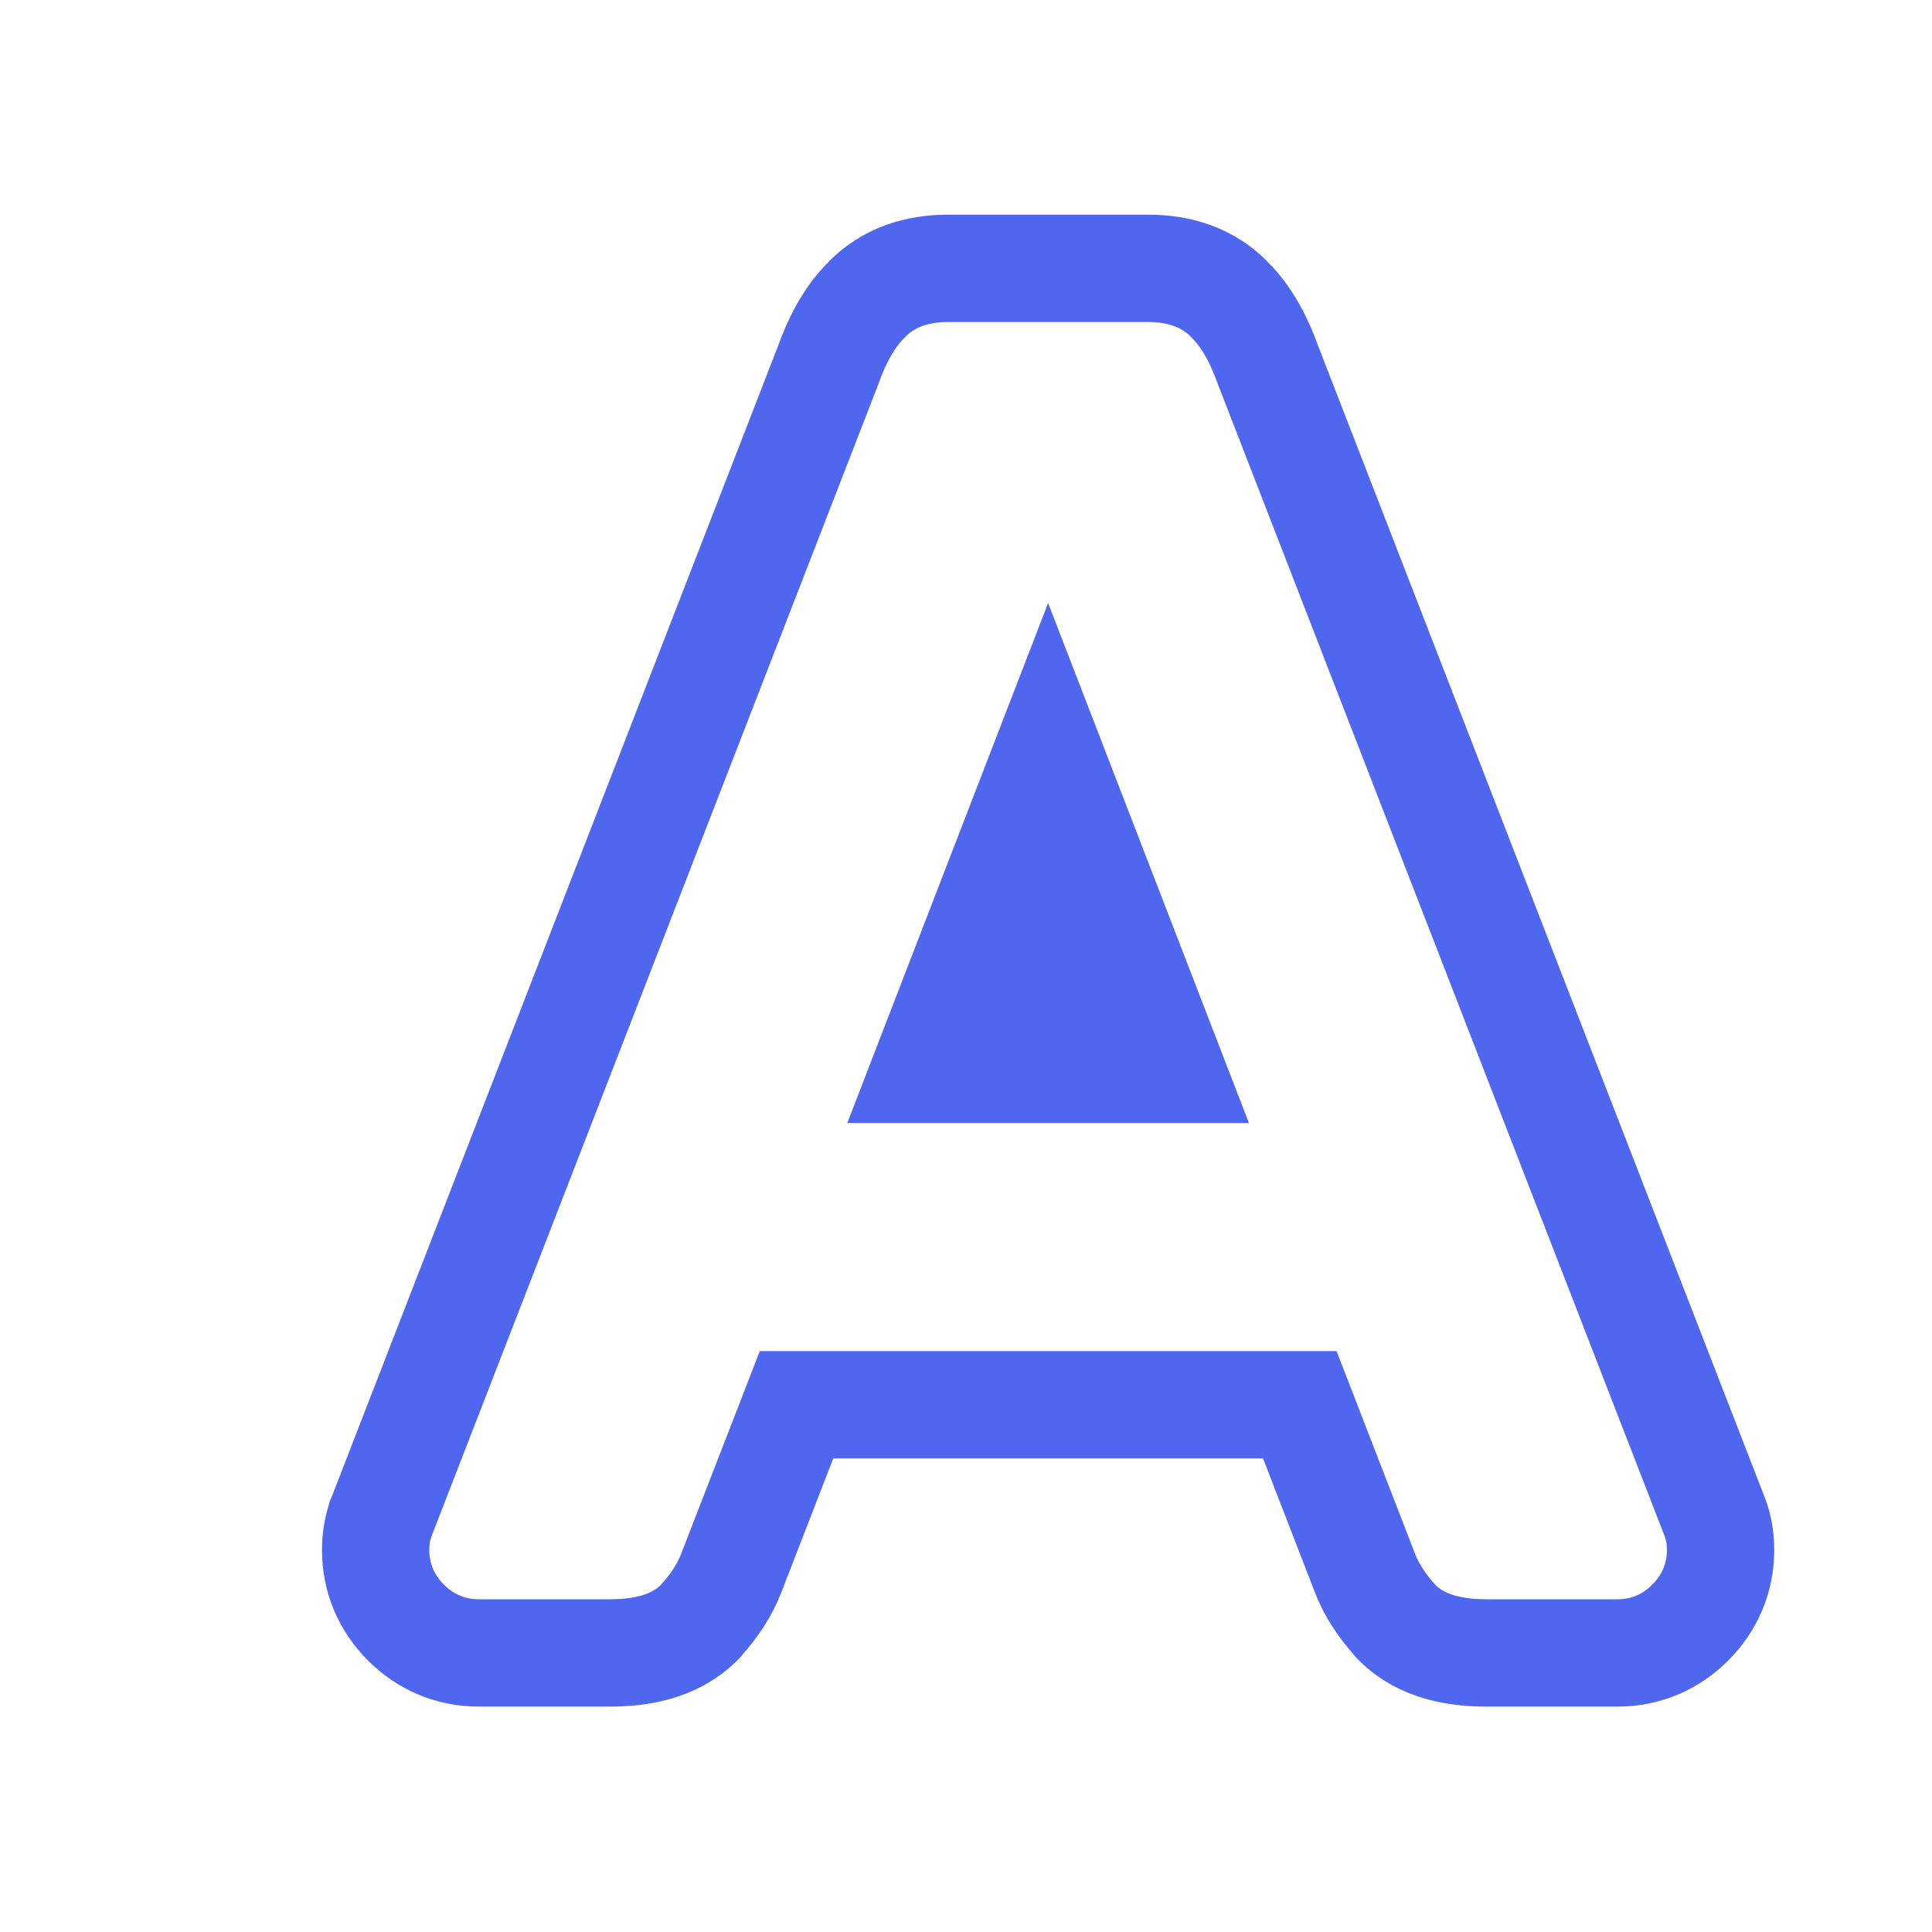
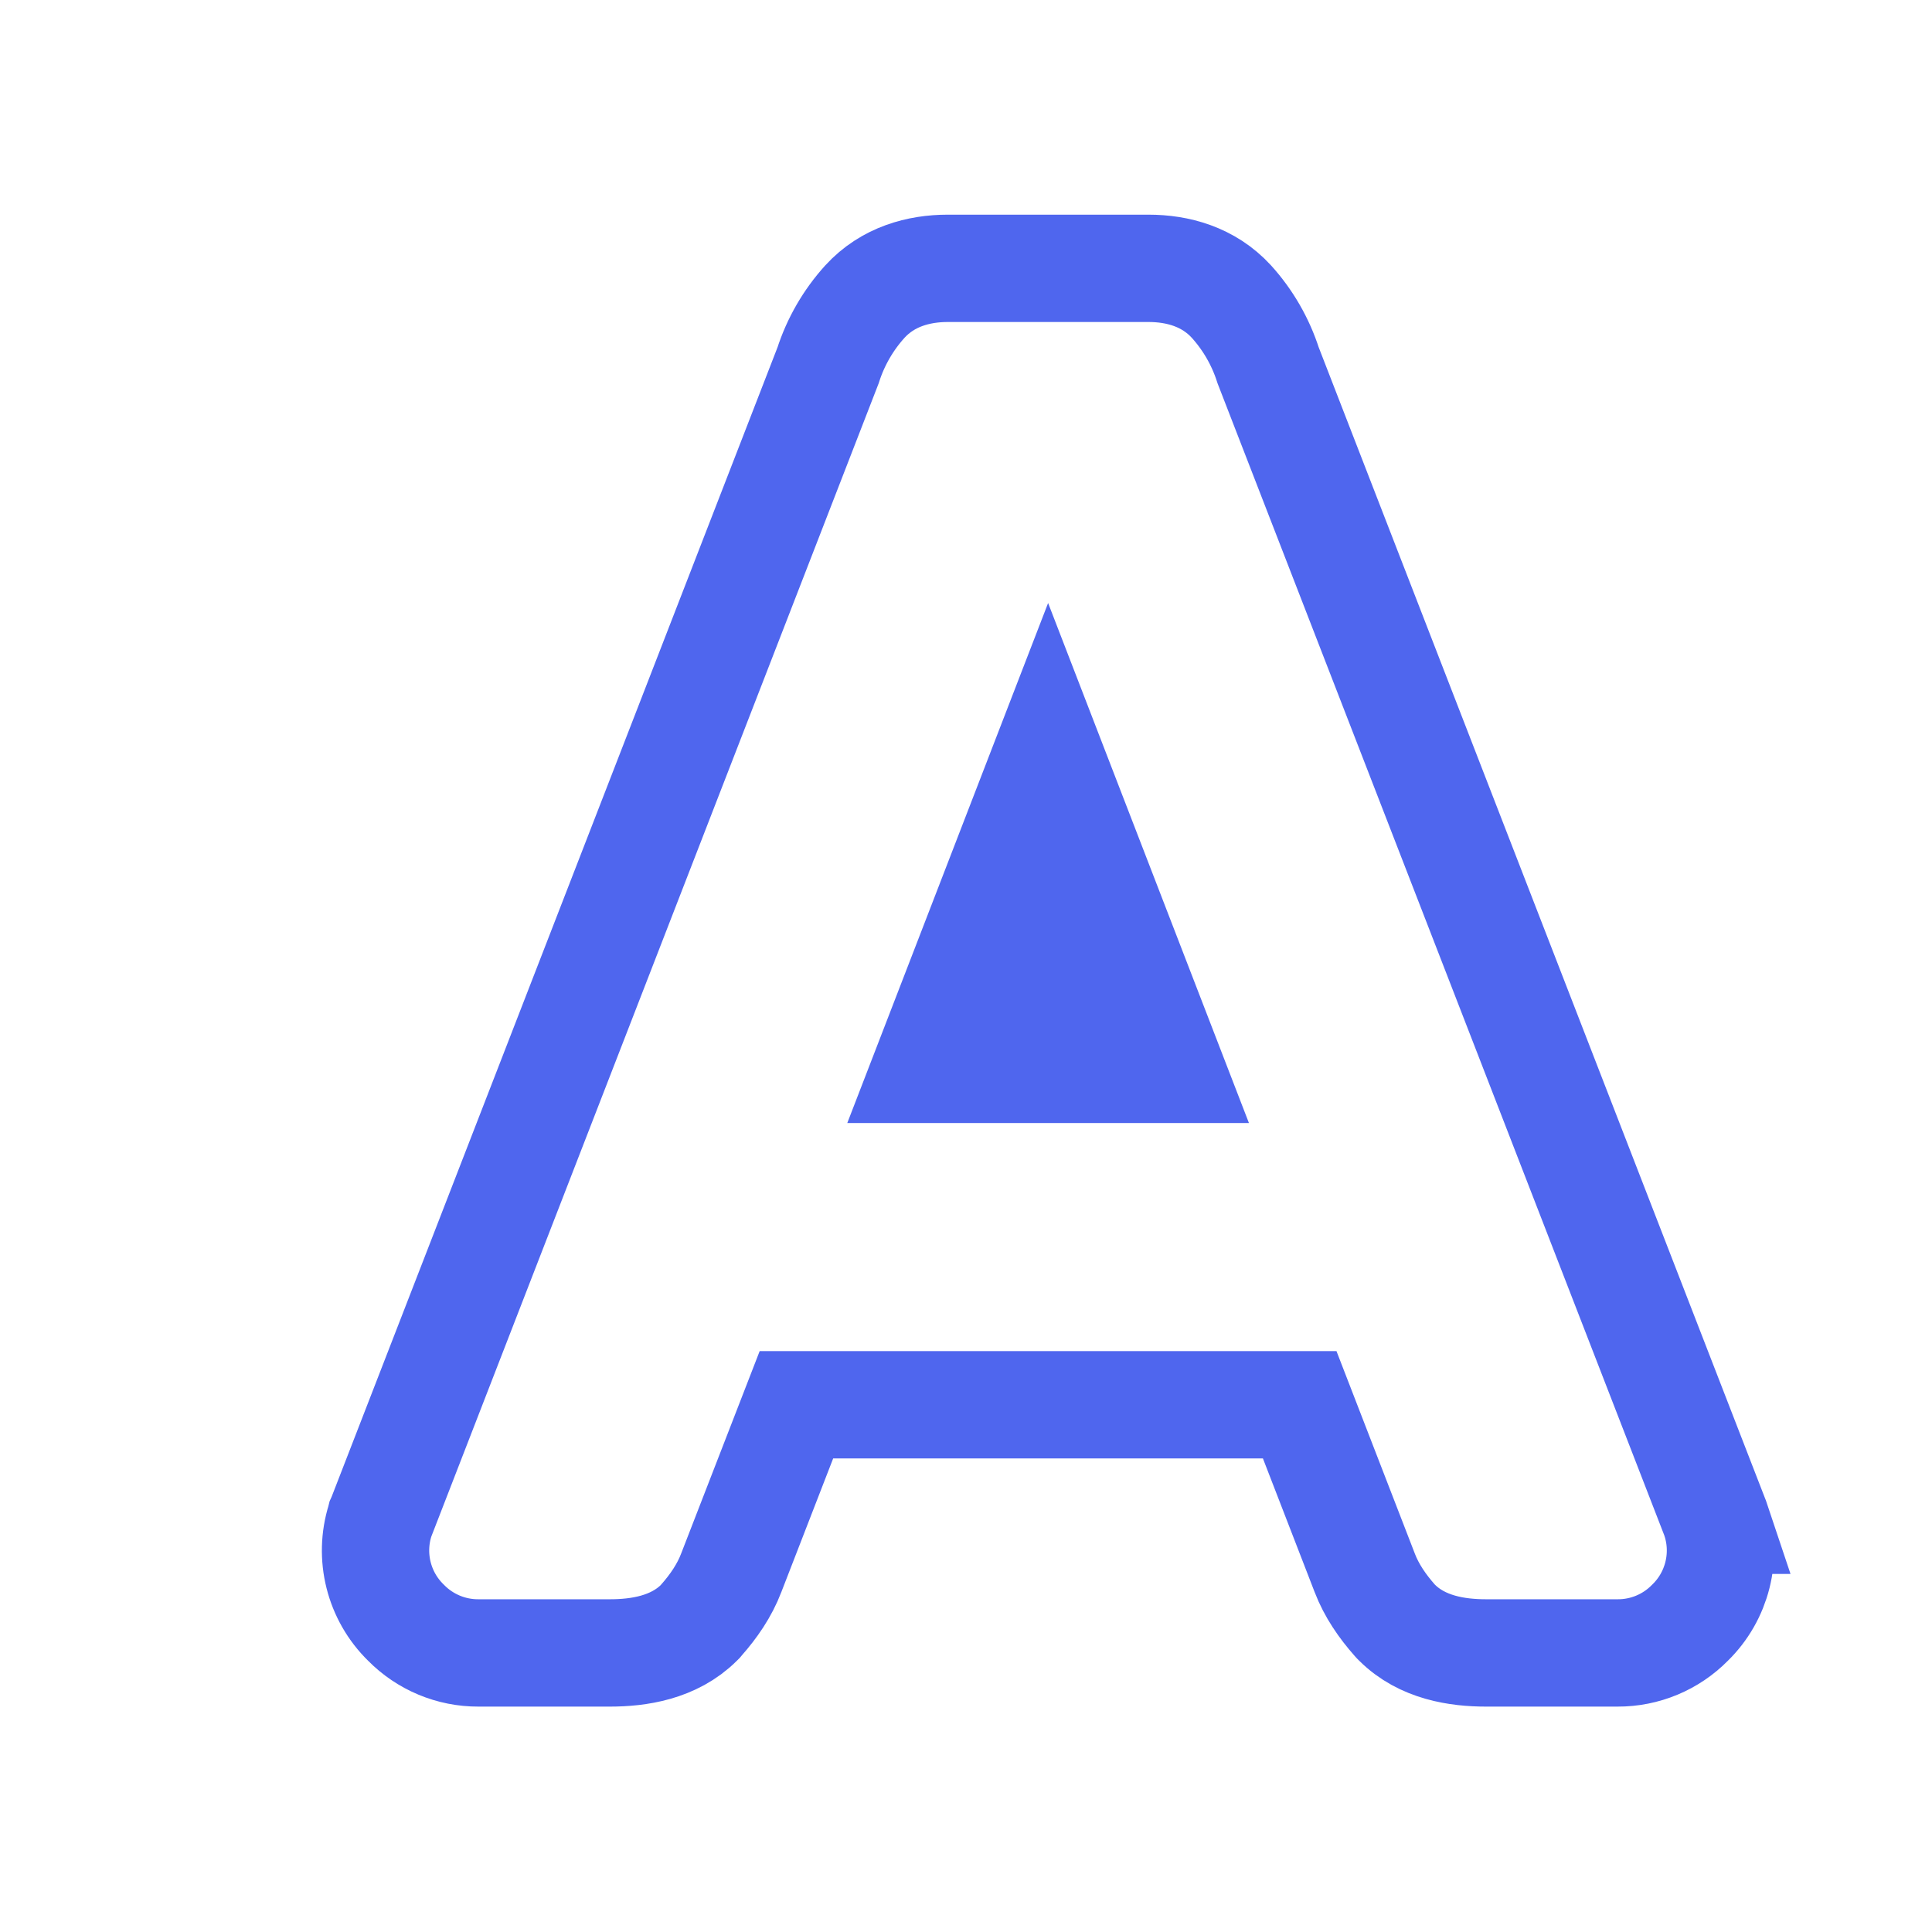
- <svg xmlns="http://www.w3.org/2000/svg" width="18" height="18" viewBox="0 0 18 18" fill="none">
-   <path d="M15.987 14.164L15.983 14.152L15.979 14.141L11.815 3.404C11.737 3.185 11.63 2.972 11.472 2.809C11.259 2.577 10.971 2.5 10.7 2.5H8.83C8.559 2.5 8.271 2.577 8.058 2.809C7.9 2.972 7.793 3.185 7.715 3.404L3.551 14.141L3.546 14.152L3.543 14.164C3.511 14.26 3.5 14.355 3.5 14.441C3.5 14.703 3.601 14.936 3.783 15.118C3.964 15.299 4.198 15.4 4.459 15.4H5.684C5.949 15.4 6.279 15.352 6.513 15.118L6.524 15.107L6.533 15.096C6.649 14.966 6.751 14.819 6.814 14.653L7.421 13.088H12.11L12.716 14.653C12.779 14.819 12.881 14.966 12.997 15.096L13.006 15.107L13.017 15.118C13.251 15.352 13.581 15.4 13.846 15.4H15.071C15.332 15.4 15.566 15.299 15.747 15.118C15.929 14.936 16.03 14.703 16.03 14.441C16.03 14.355 16.02 14.26 15.987 14.164ZM8.623 9.963L9.765 7.006L10.907 9.963H8.623Z" stroke="#4F66EE" />
-   <path d="M9.5 8H10L10.5 10H9L9.5 8Z" fill="#4F66EE" />
+ <svg xmlns="http://www.w3.org/2000/svg" width="18" height="18" fill="none">
+   <path d="M15.987 14.164l-.004-.012-.004-.01-4.164-10.738a1.626 1.626 0 00-.343-.595c-.213-.232-.501-.309-.772-.309H8.83c-.27 0-.559.077-.772.31a1.626 1.626 0 00-.343.594L3.55 14.141l-.005.011-.003.012a.94.94 0 00.24.954.941.941 0 00.676.282h1.225c.265 0 .595-.048.83-.282l.01-.01.01-.012c.115-.13.217-.277.28-.443l.607-1.565h4.689l.606 1.566c.063.165.165.312.28.442l.01.011.01.01c.235.235.565.283.83.283h1.225a.94.94 0 00.676-.282.94.94 0 00.24-.954zM8.623 9.963l1.142-2.957 1.142 2.957H8.623z" stroke="#4F66EE" />
+   <path d="M9.5 8h.5l.5 2H9l.5-2z" fill="#4F66EE" />
</svg>
